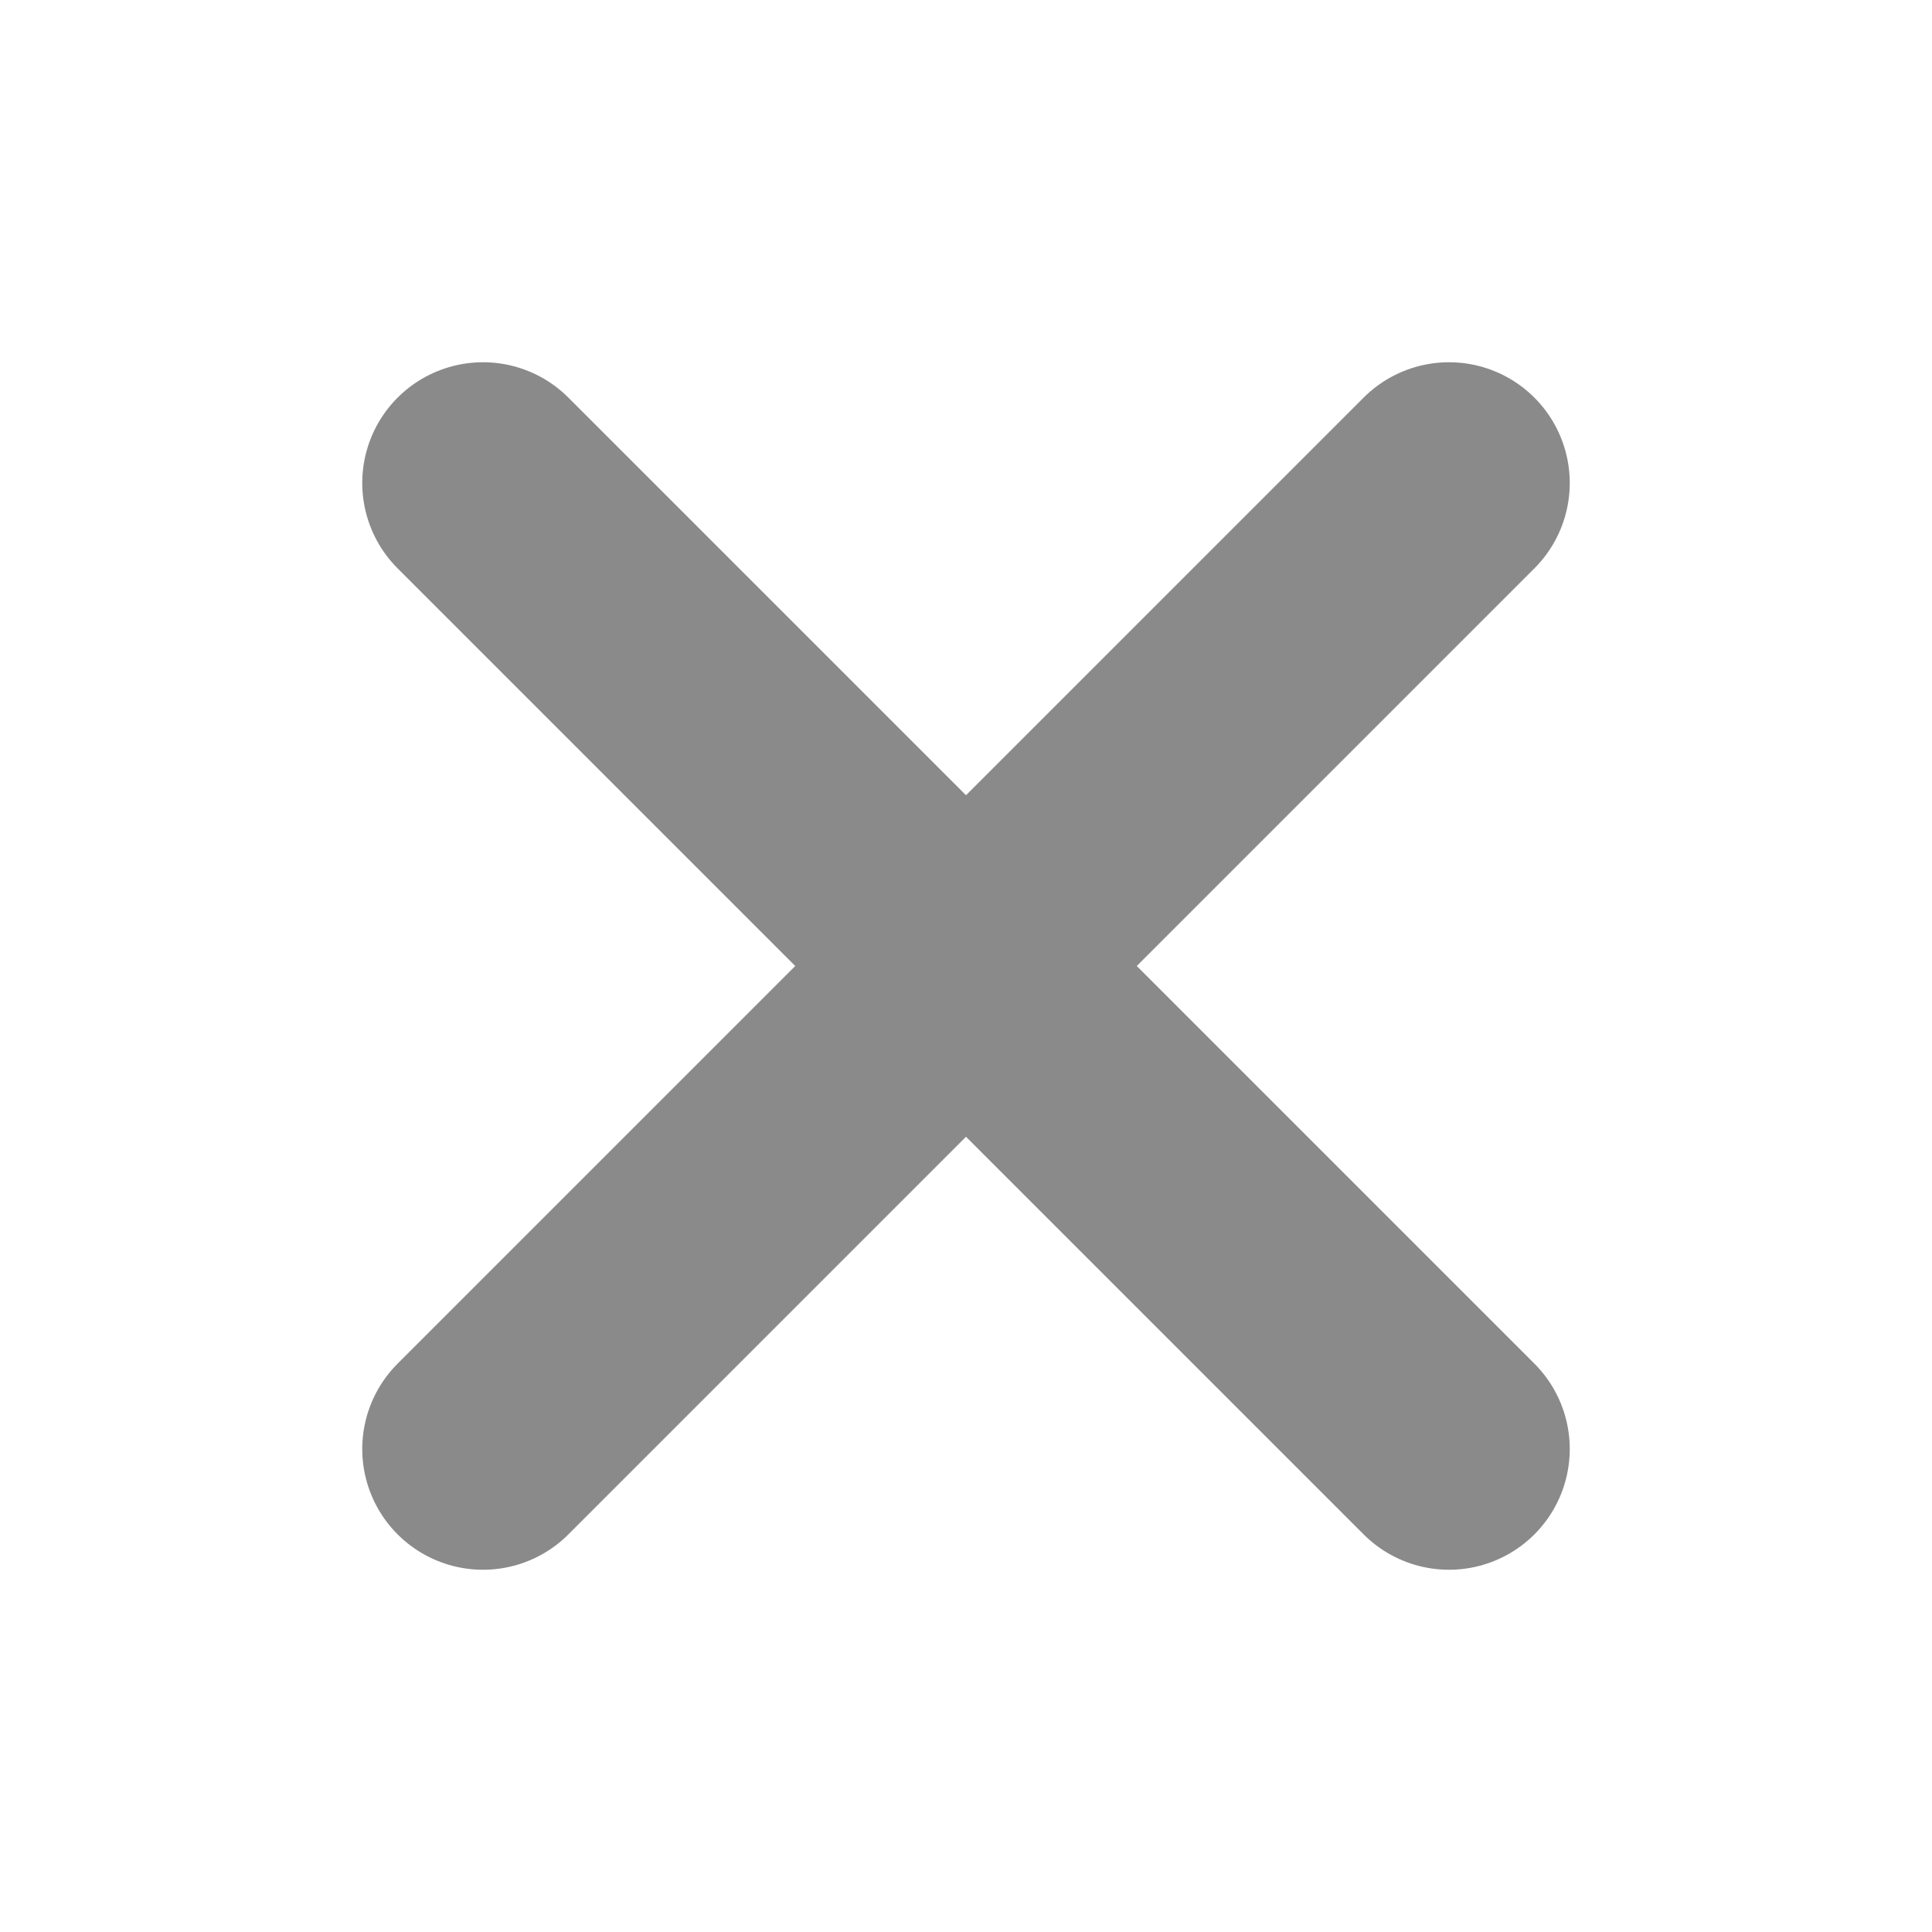
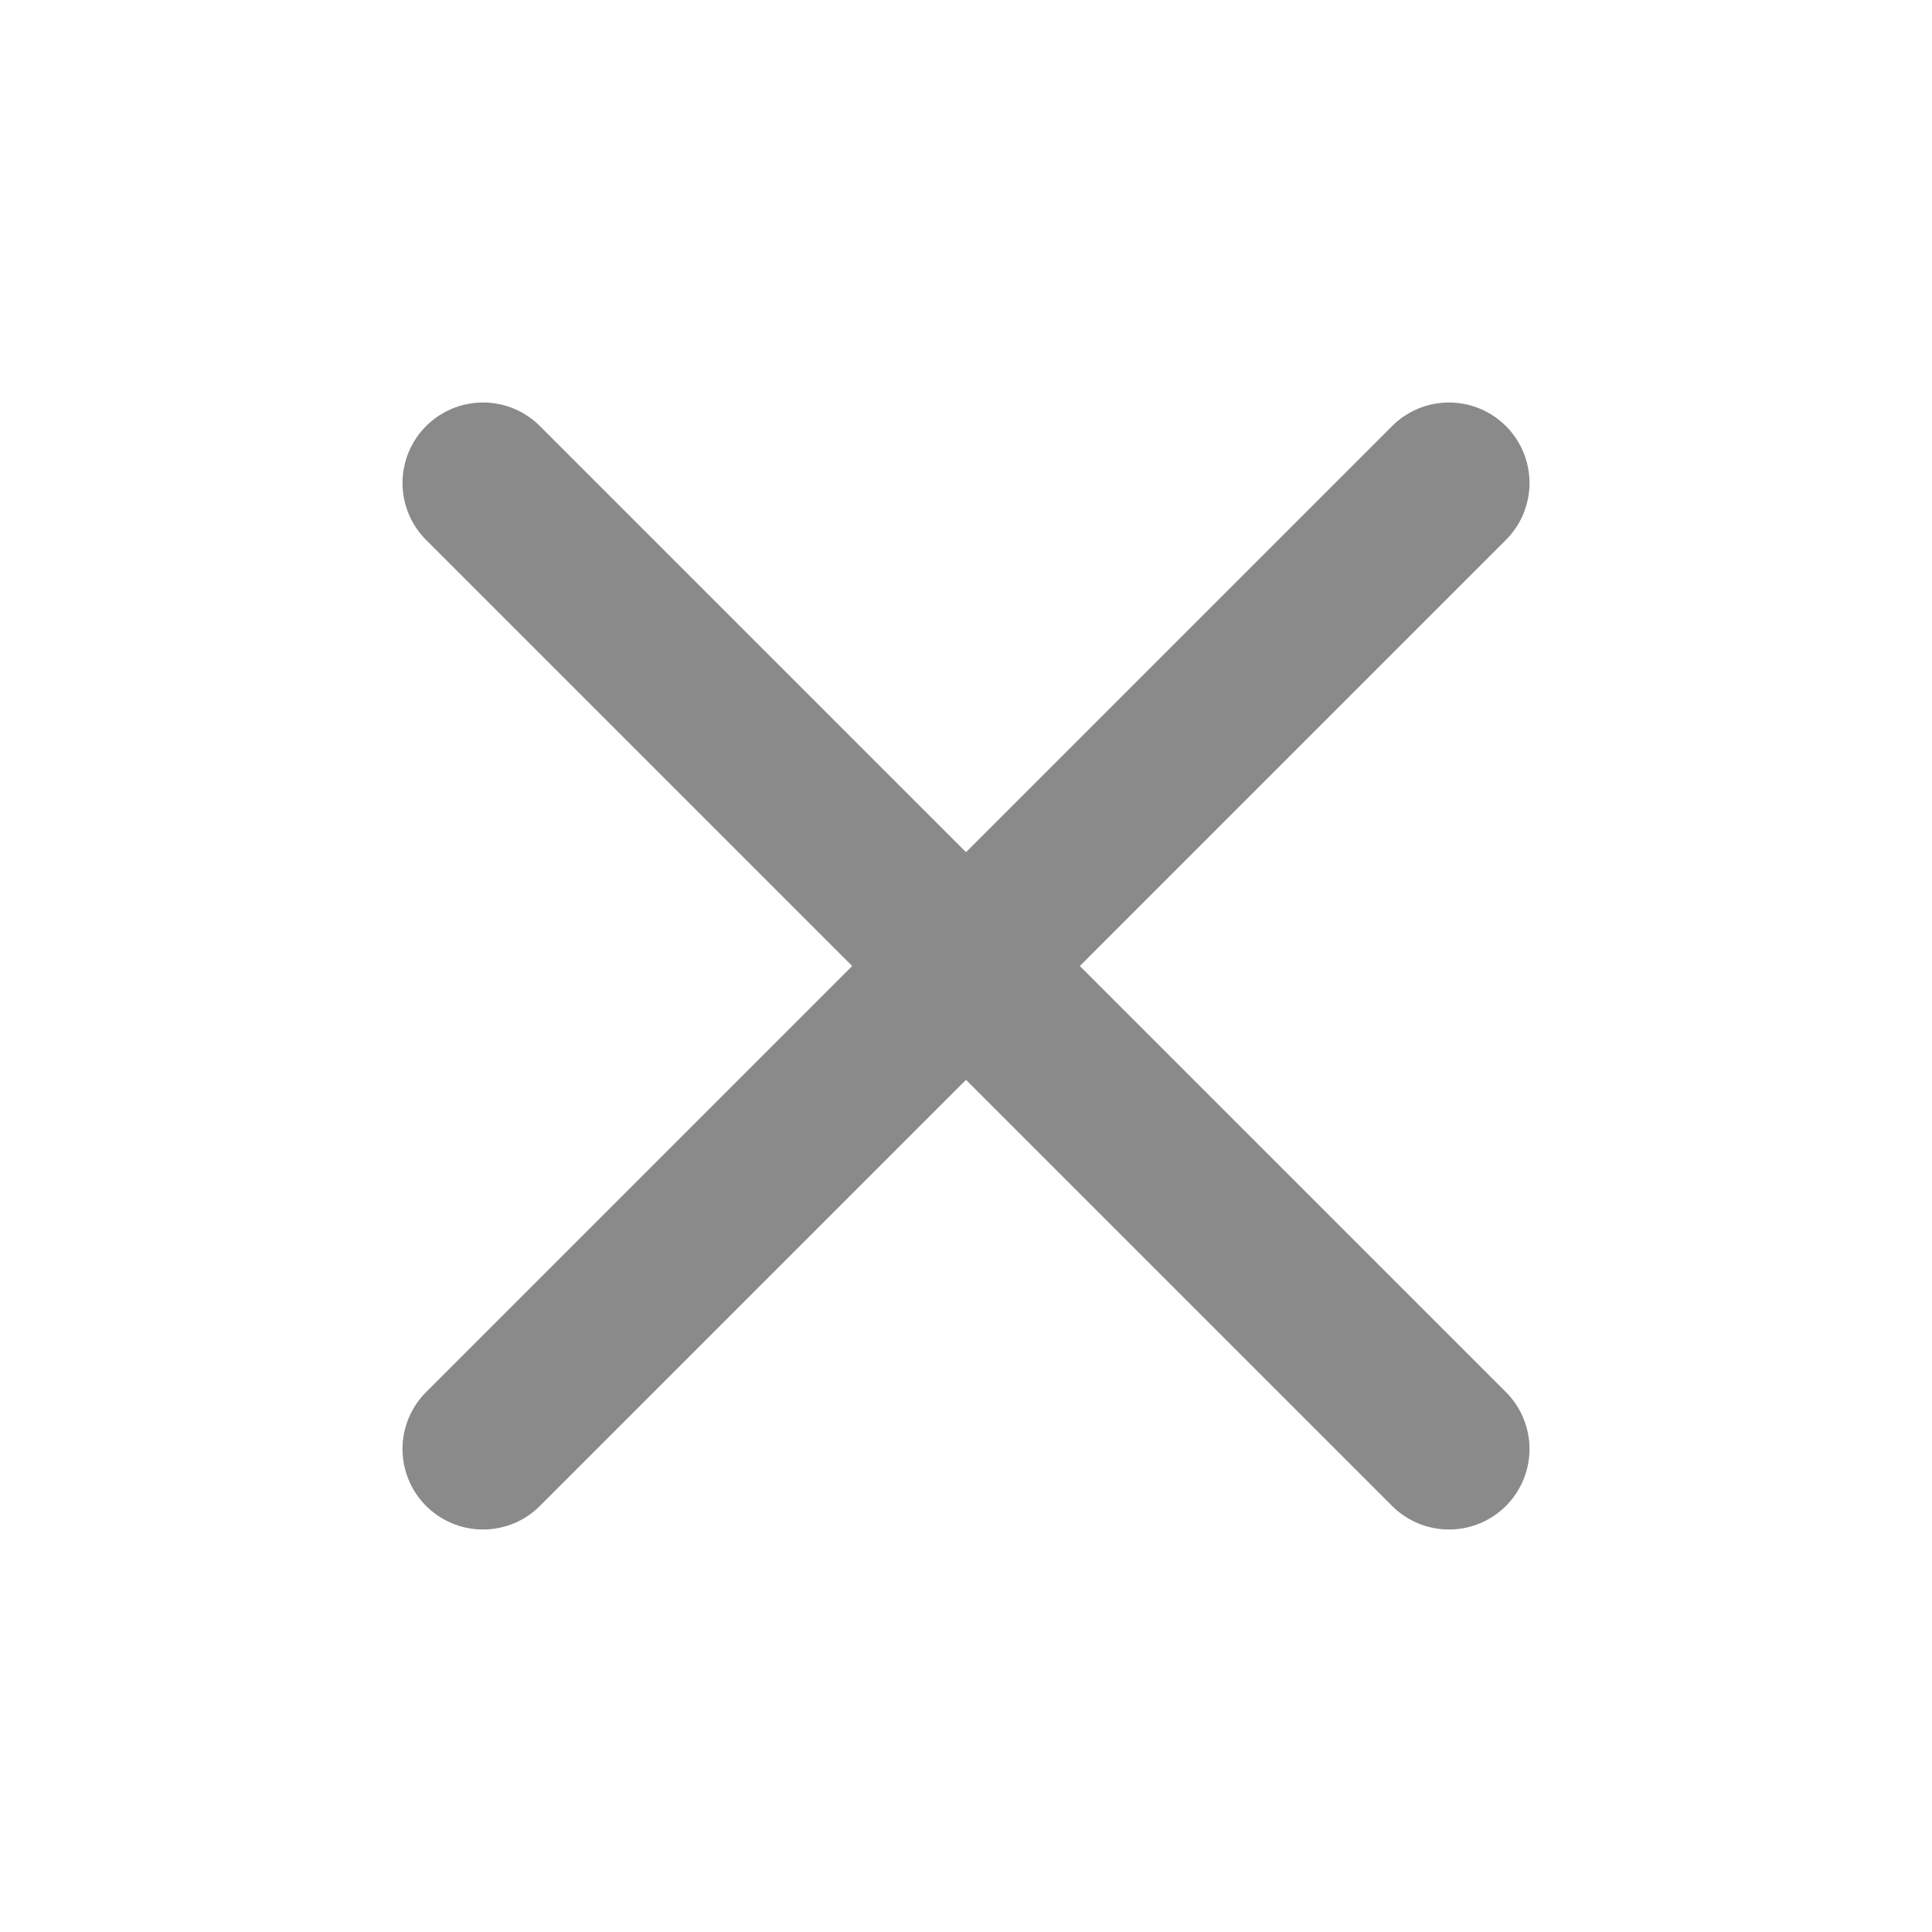
- <svg xmlns="http://www.w3.org/2000/svg" preserveAspectRatio="none" overflow="visible" style="display: block;" width="16" height="16" viewBox="0 0 16 16" fill="none">
-   <g id="x">
-     <path id="Vector" d="M12 4L4 12M4 4L12 12" stroke="#8A8A8A" stroke-width="2" stroke-linecap="round" />
-   </g>
+ <svg xmlns="http://www.w3.org/2000/svg" width="16" height="16" viewBox="0 0 24 24" fill="none">
+   <path d="M18 6l-12 12" stroke="#8A8A8A" stroke-width="2" stroke-linecap="round" stroke-linejoin="round" />
+   <path d="M6 6l12 12" stroke="#8A8A8A" stroke-width="2" stroke-linecap="round" stroke-linejoin="round" />
</svg>
